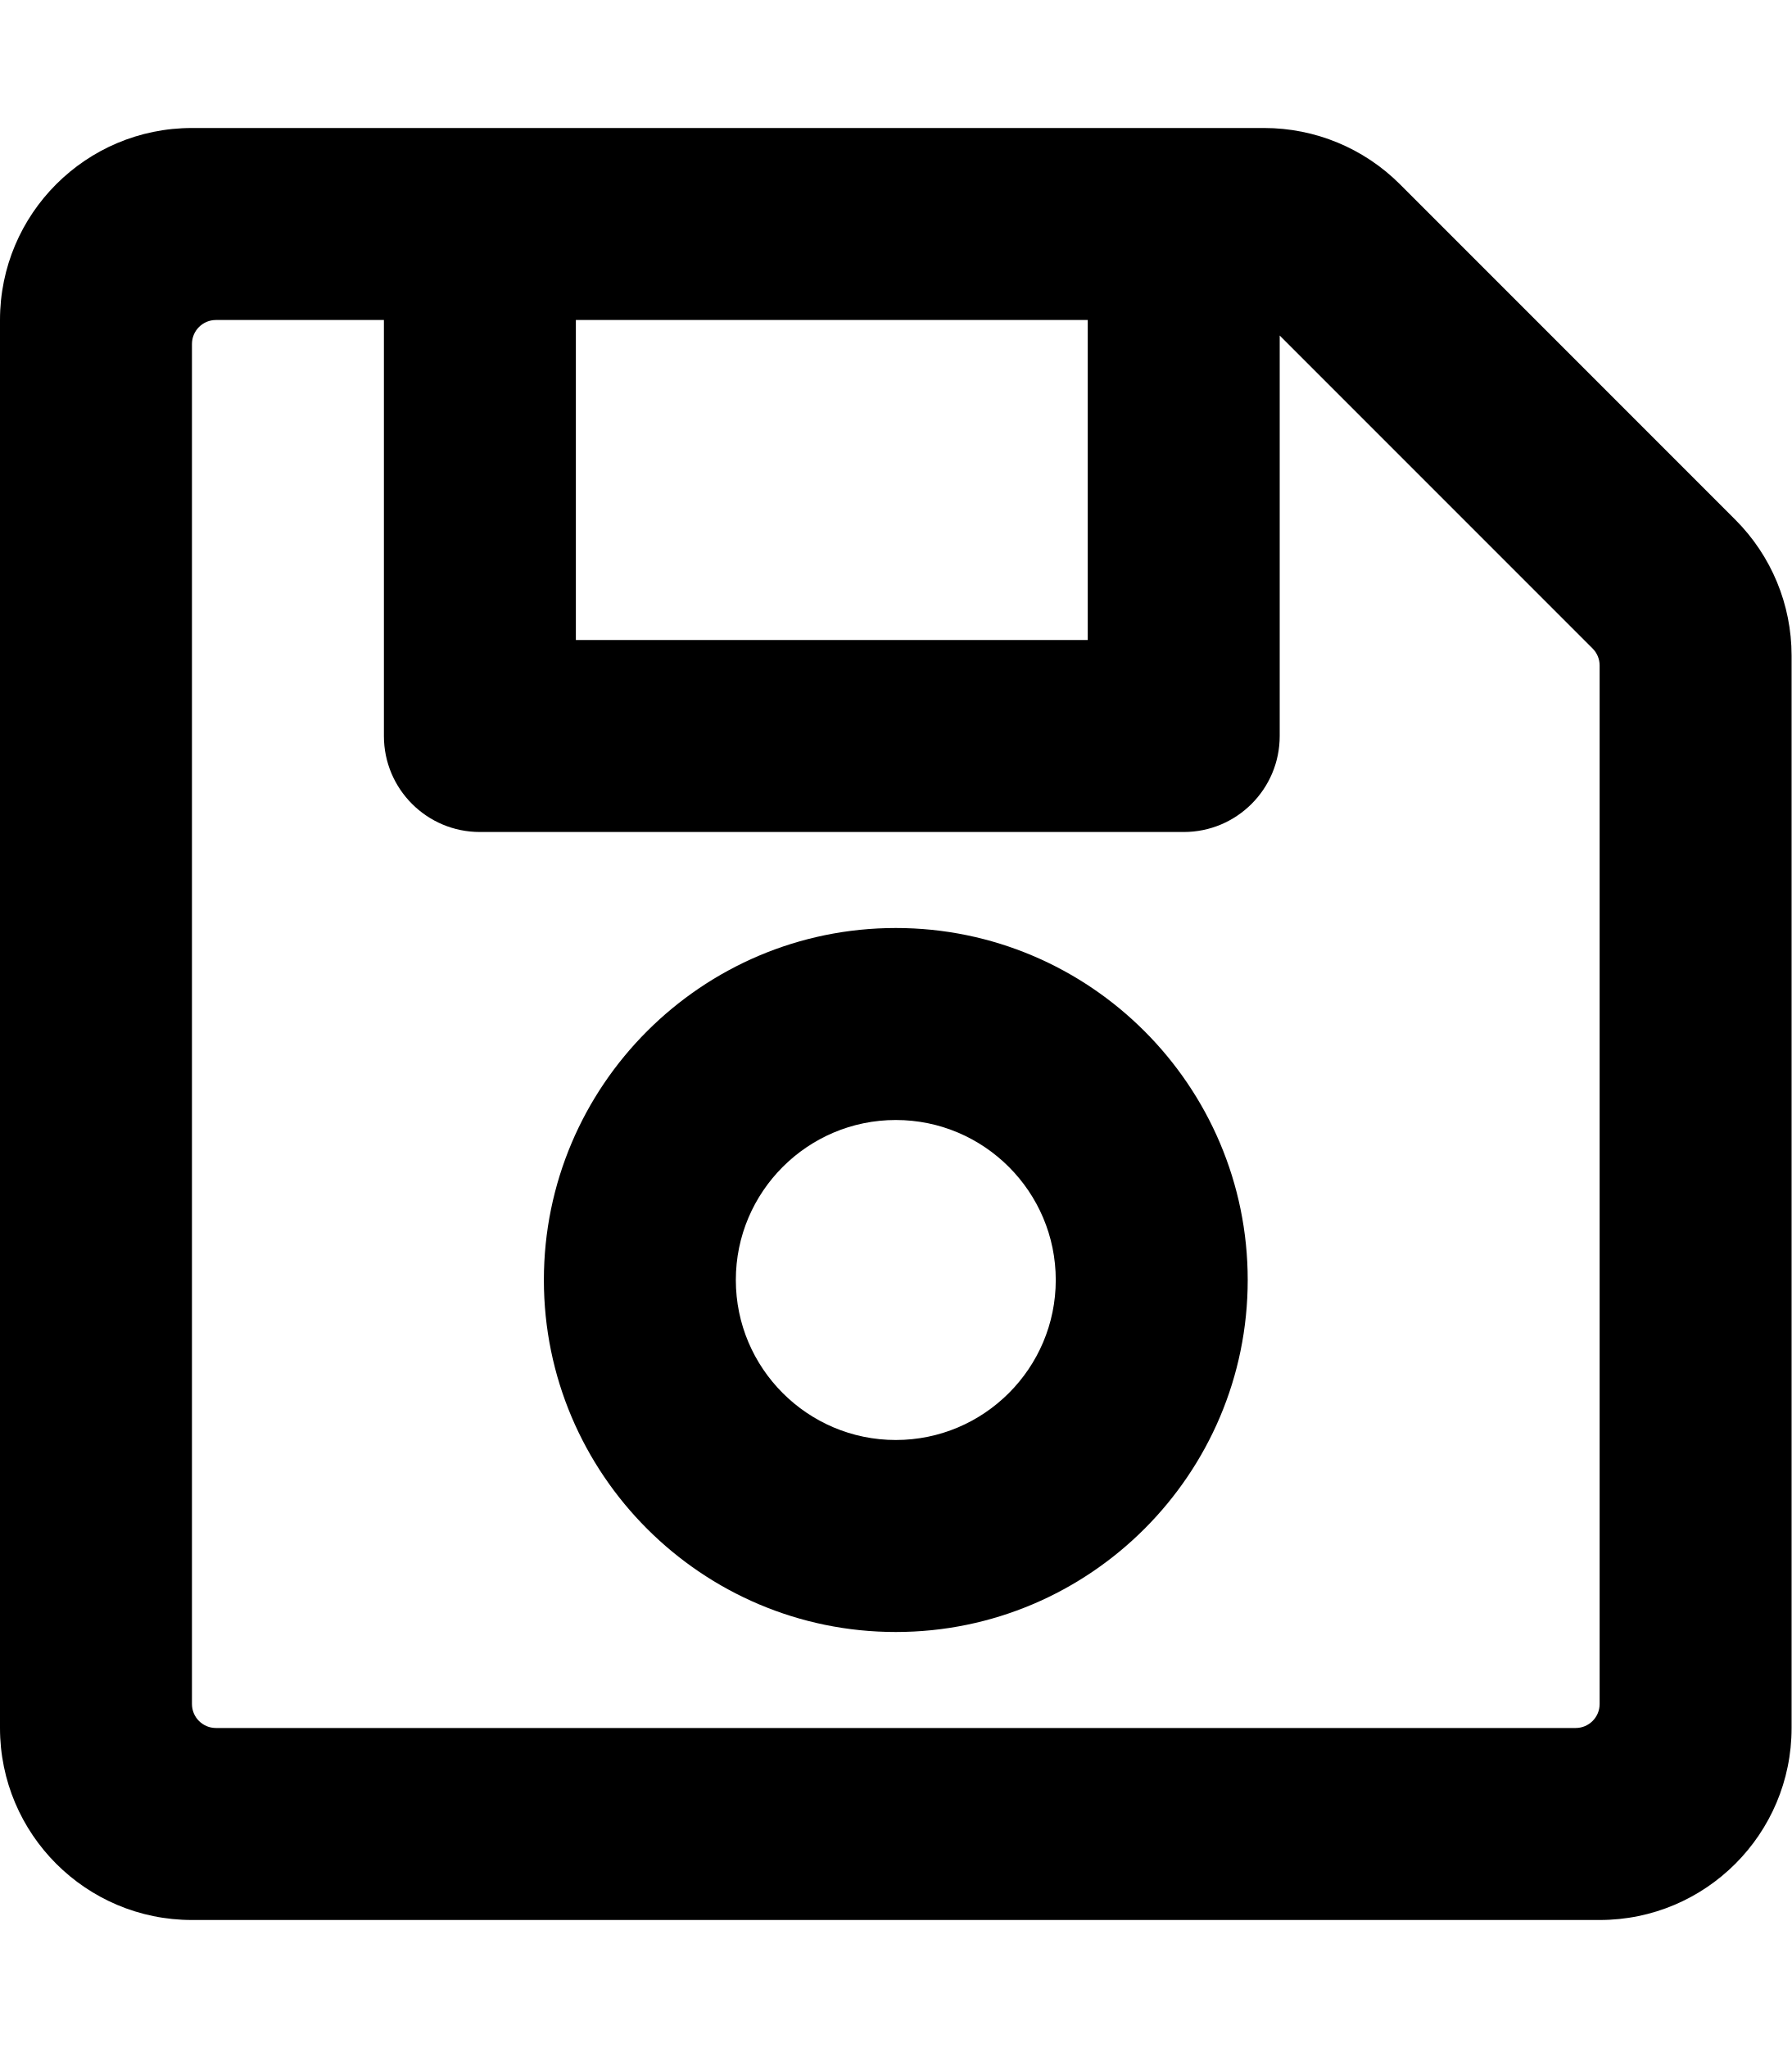
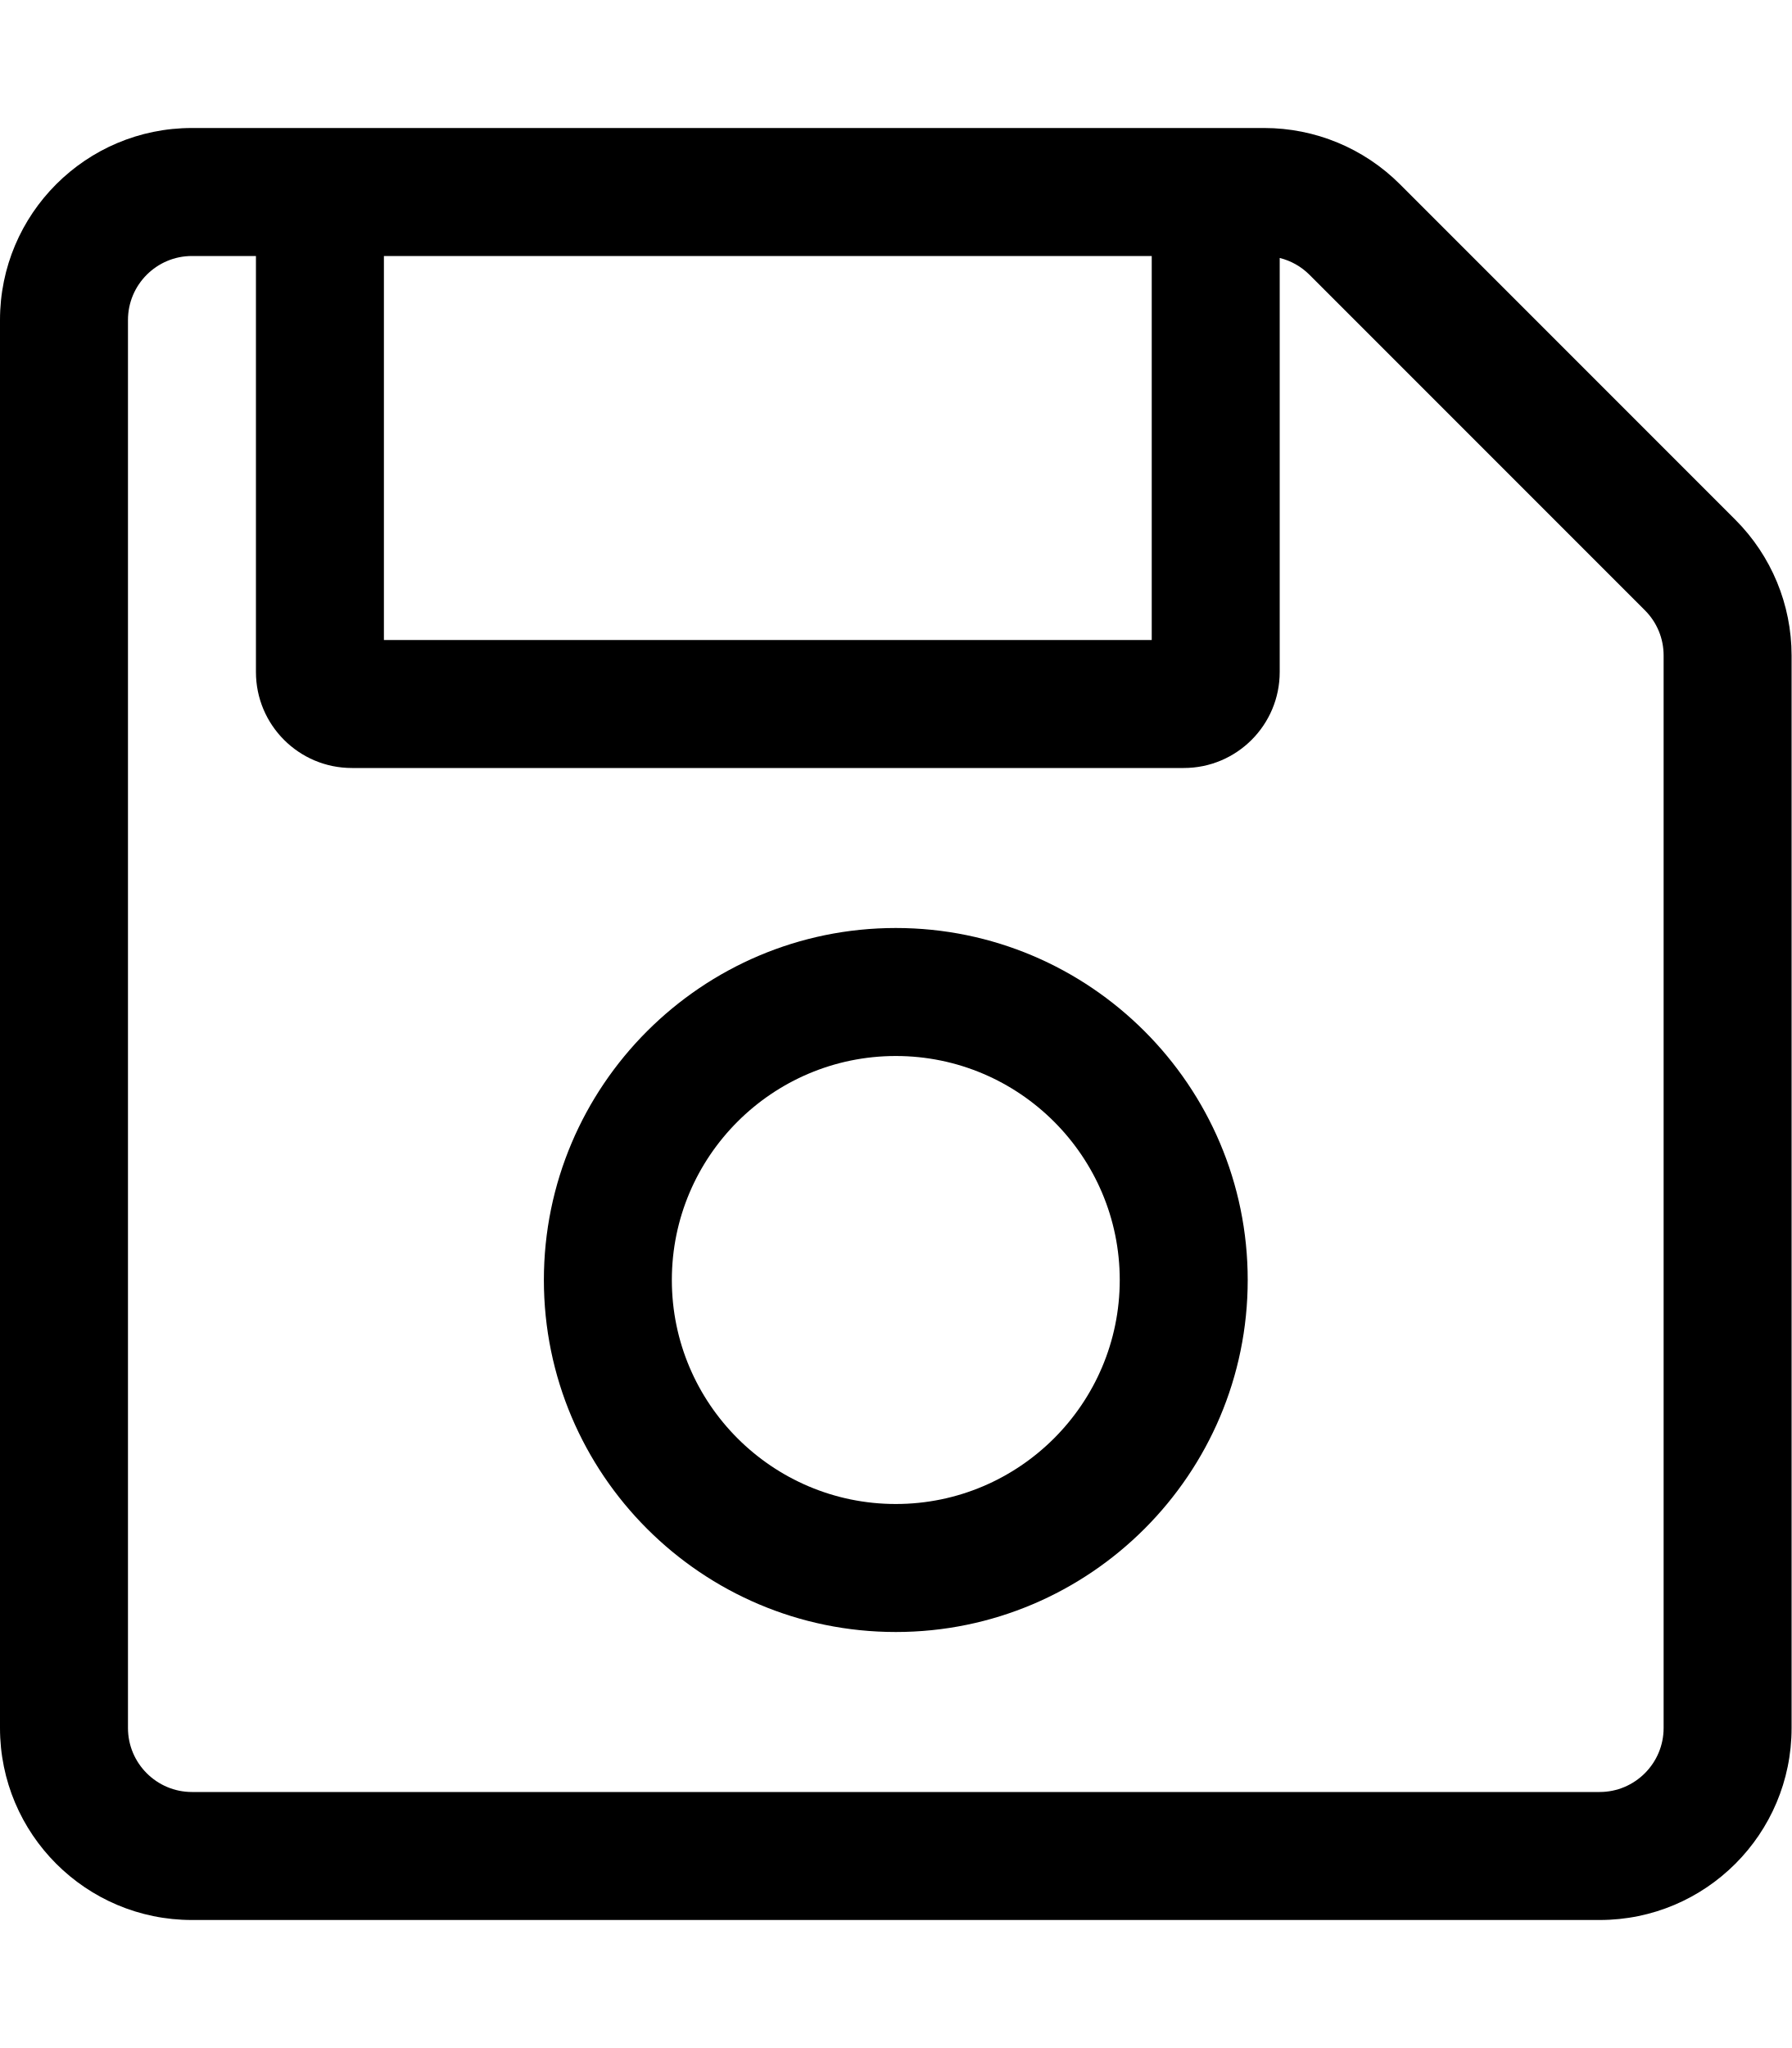
- <svg xmlns="http://www.w3.org/2000/svg" aria-hidden="true" focusable="false" data-prefix="far" data-icon="save" class="svg-inline--fa fa-save fa-w-14" role="img" viewBox="0 0 448 512">
-   <path fill="currentColor" d="M433.941 129.941l-83.882-83.882A48 48 0 0 0 316.118 32H48C21.49 32 0 53.49 0 80v352c0 26.51 21.49 48 48 48h352c26.51 0 48-21.49 48-48V163.882a48 48 0 0 0-14.059-33.941zM272 80v80H144V80h128zm122 352H54a6 6 0 0 1-6-6V86a6 6 0 0 1 6-6h42v104c0 13.255 10.745 24 24 24h176c13.255 0 24-10.745 24-24V83.882l78.243 78.243a6 6 0 0 1 1.757 4.243V426a6 6 0 0 1-6 6zM224 232c-48.523 0-88 39.477-88 88s39.477 88 88 88 88-39.477 88-88-39.477-88-88-88zm0 128c-22.056 0-40-17.944-40-40s17.944-40 40-40 40 17.944 40 40-17.944 40-40 40z" />
+ <svg xmlns="http://www.w3.org/2000/svg" viewBox="0 0 448 512">
+   <path d="M433.941 129.941l-83.882-83.882A48 48 0 0 0 316.118 32H48C21.49 32 0 53.49 0 80v352c0 26.51 21.49 48 48 48h352c26.51 0 48-21.49 48-48V163.882a48 48 0 0 0-14.059-33.941zM288 64v96H96V64h192zm128 368c0 8.822-7.178 16-16 16H48c-8.822 0-16-7.178-16-16V80c0-8.822 7.178-16 16-16h16v104c0 13.255 10.745 24 24 24h208c13.255 0 24-10.745 24-24V64.491a15.888 15.888 0 0 1 7.432 4.195l83.882 83.882A15.895 15.895 0 0 1 416 163.882V432zM224 232c-48.523 0-88 39.477-88 88s39.477 88 88 88 88-39.477 88-88-39.477-88-88-88zm0 144c-30.879 0-56-25.121-56-56s25.121-56 56-56 56 25.121 56 56-25.121 56-56 56z" />
</svg>
